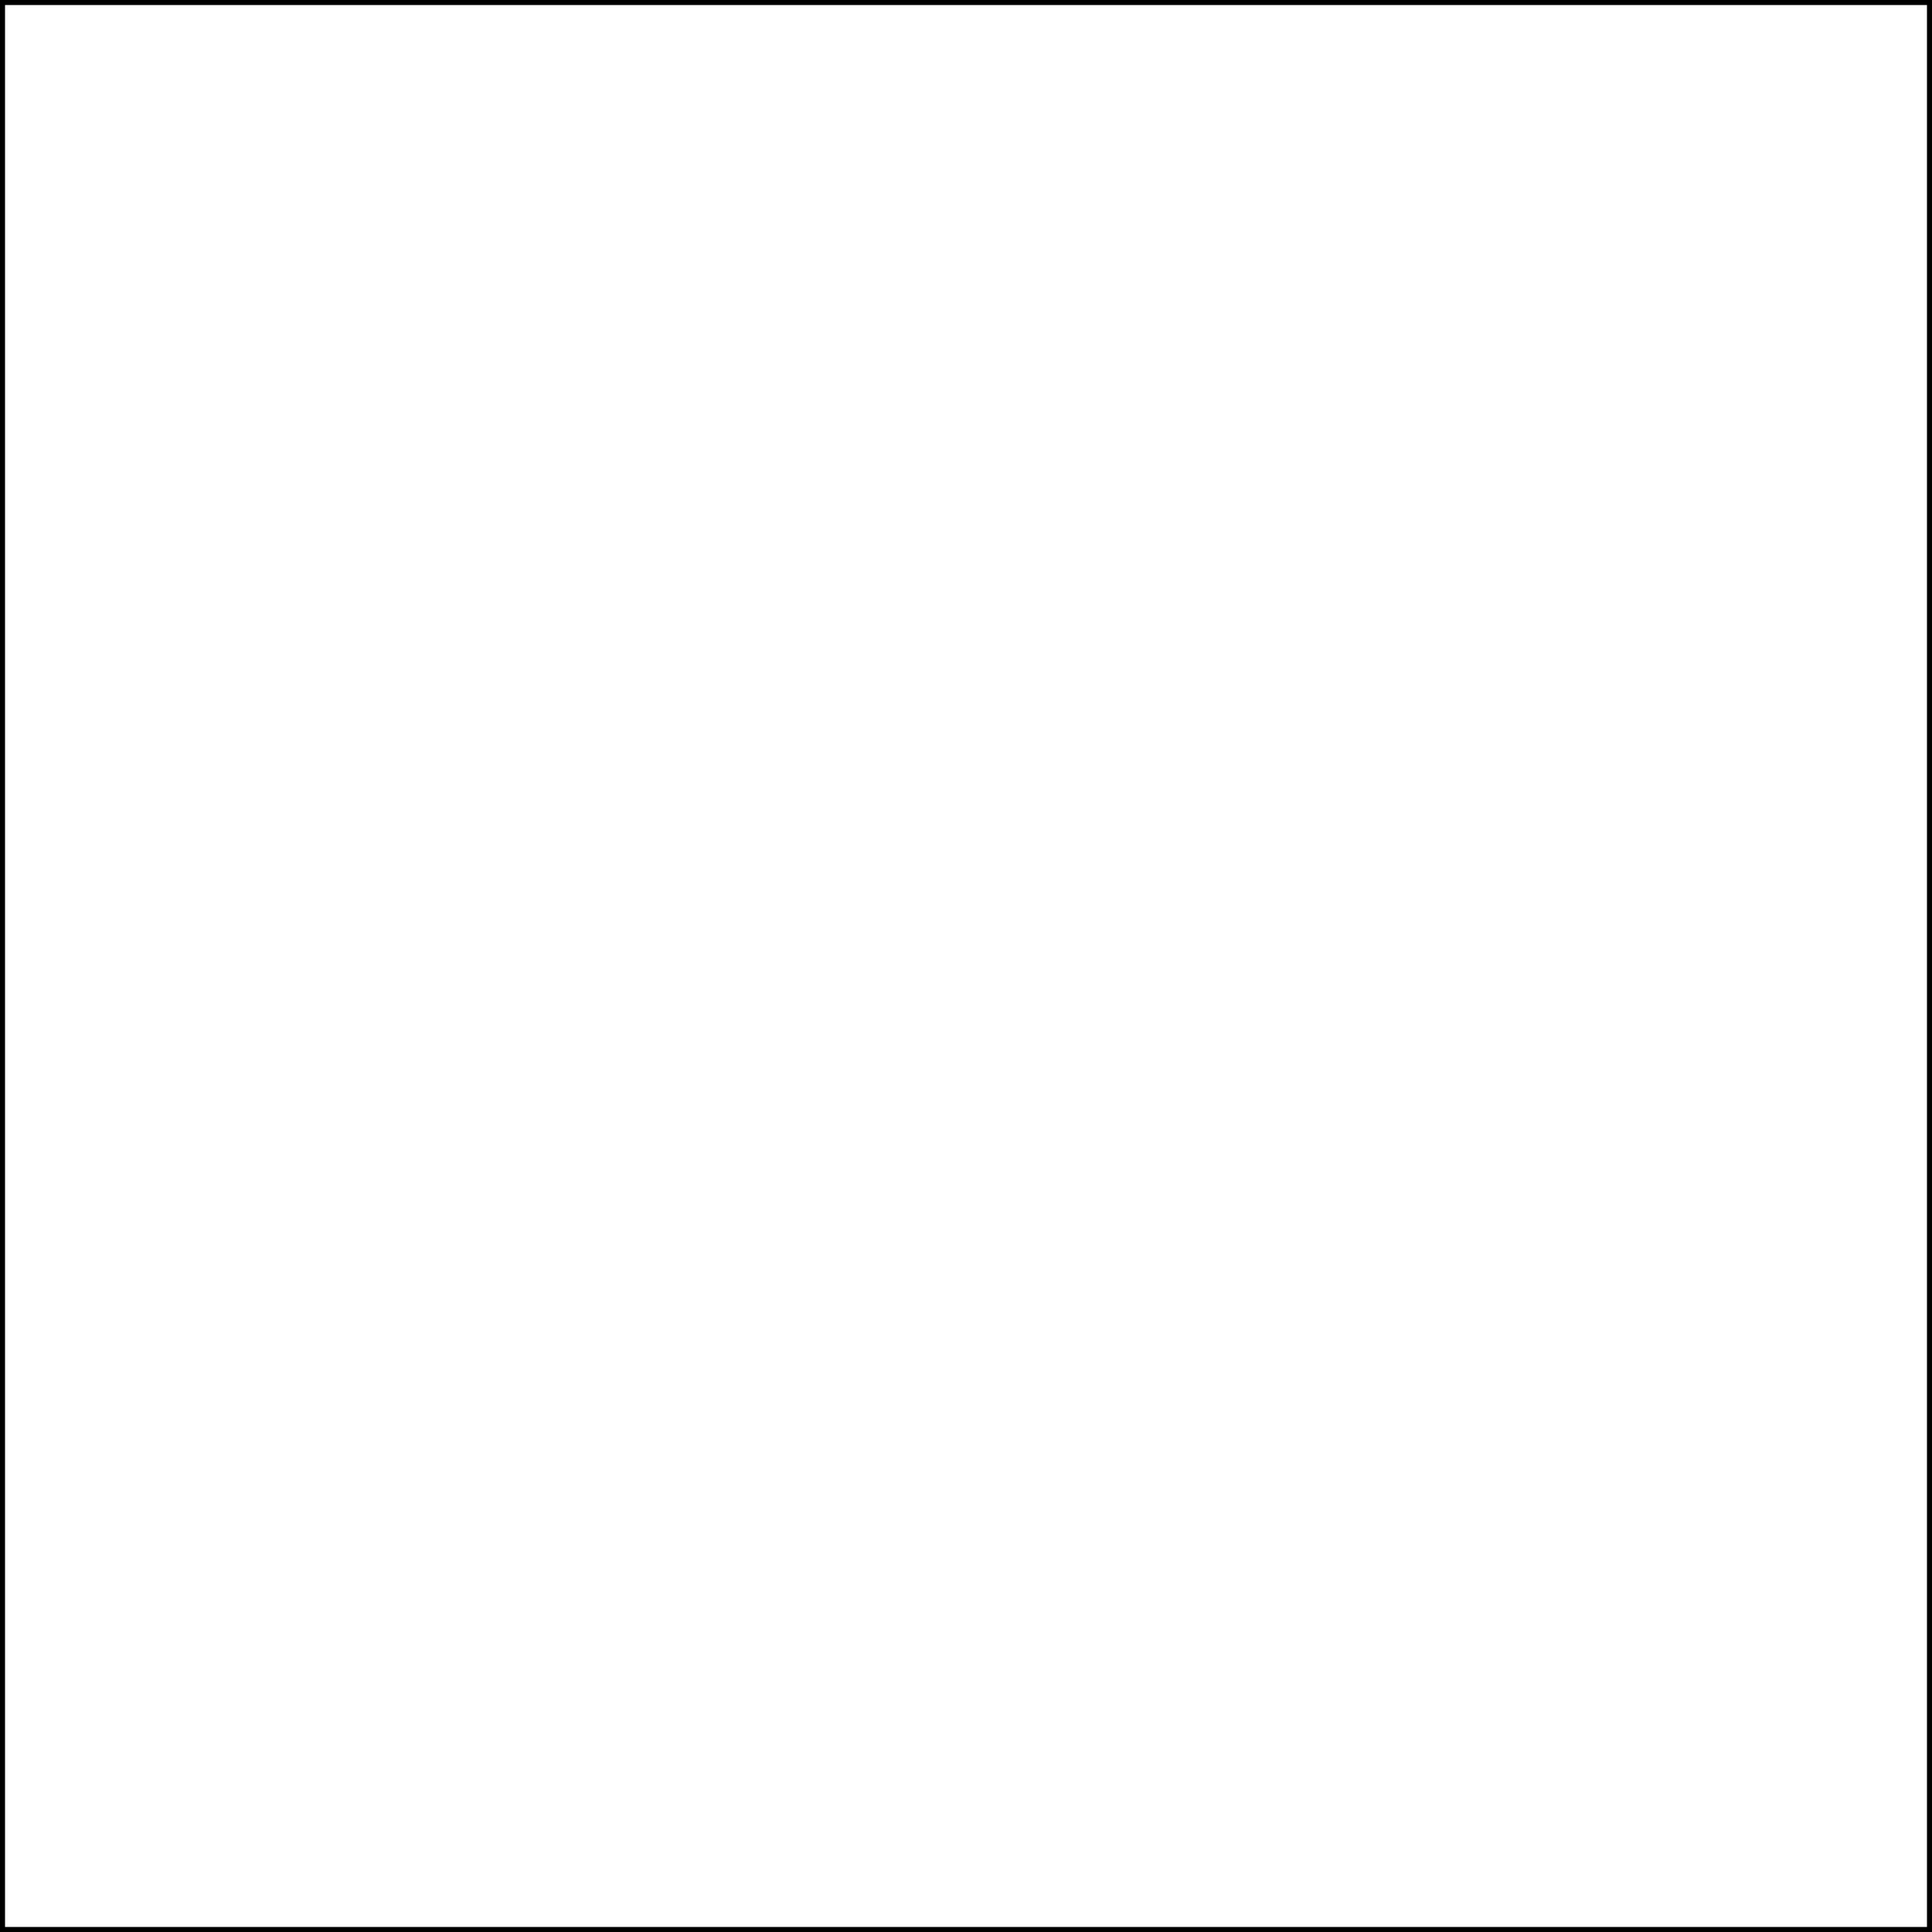
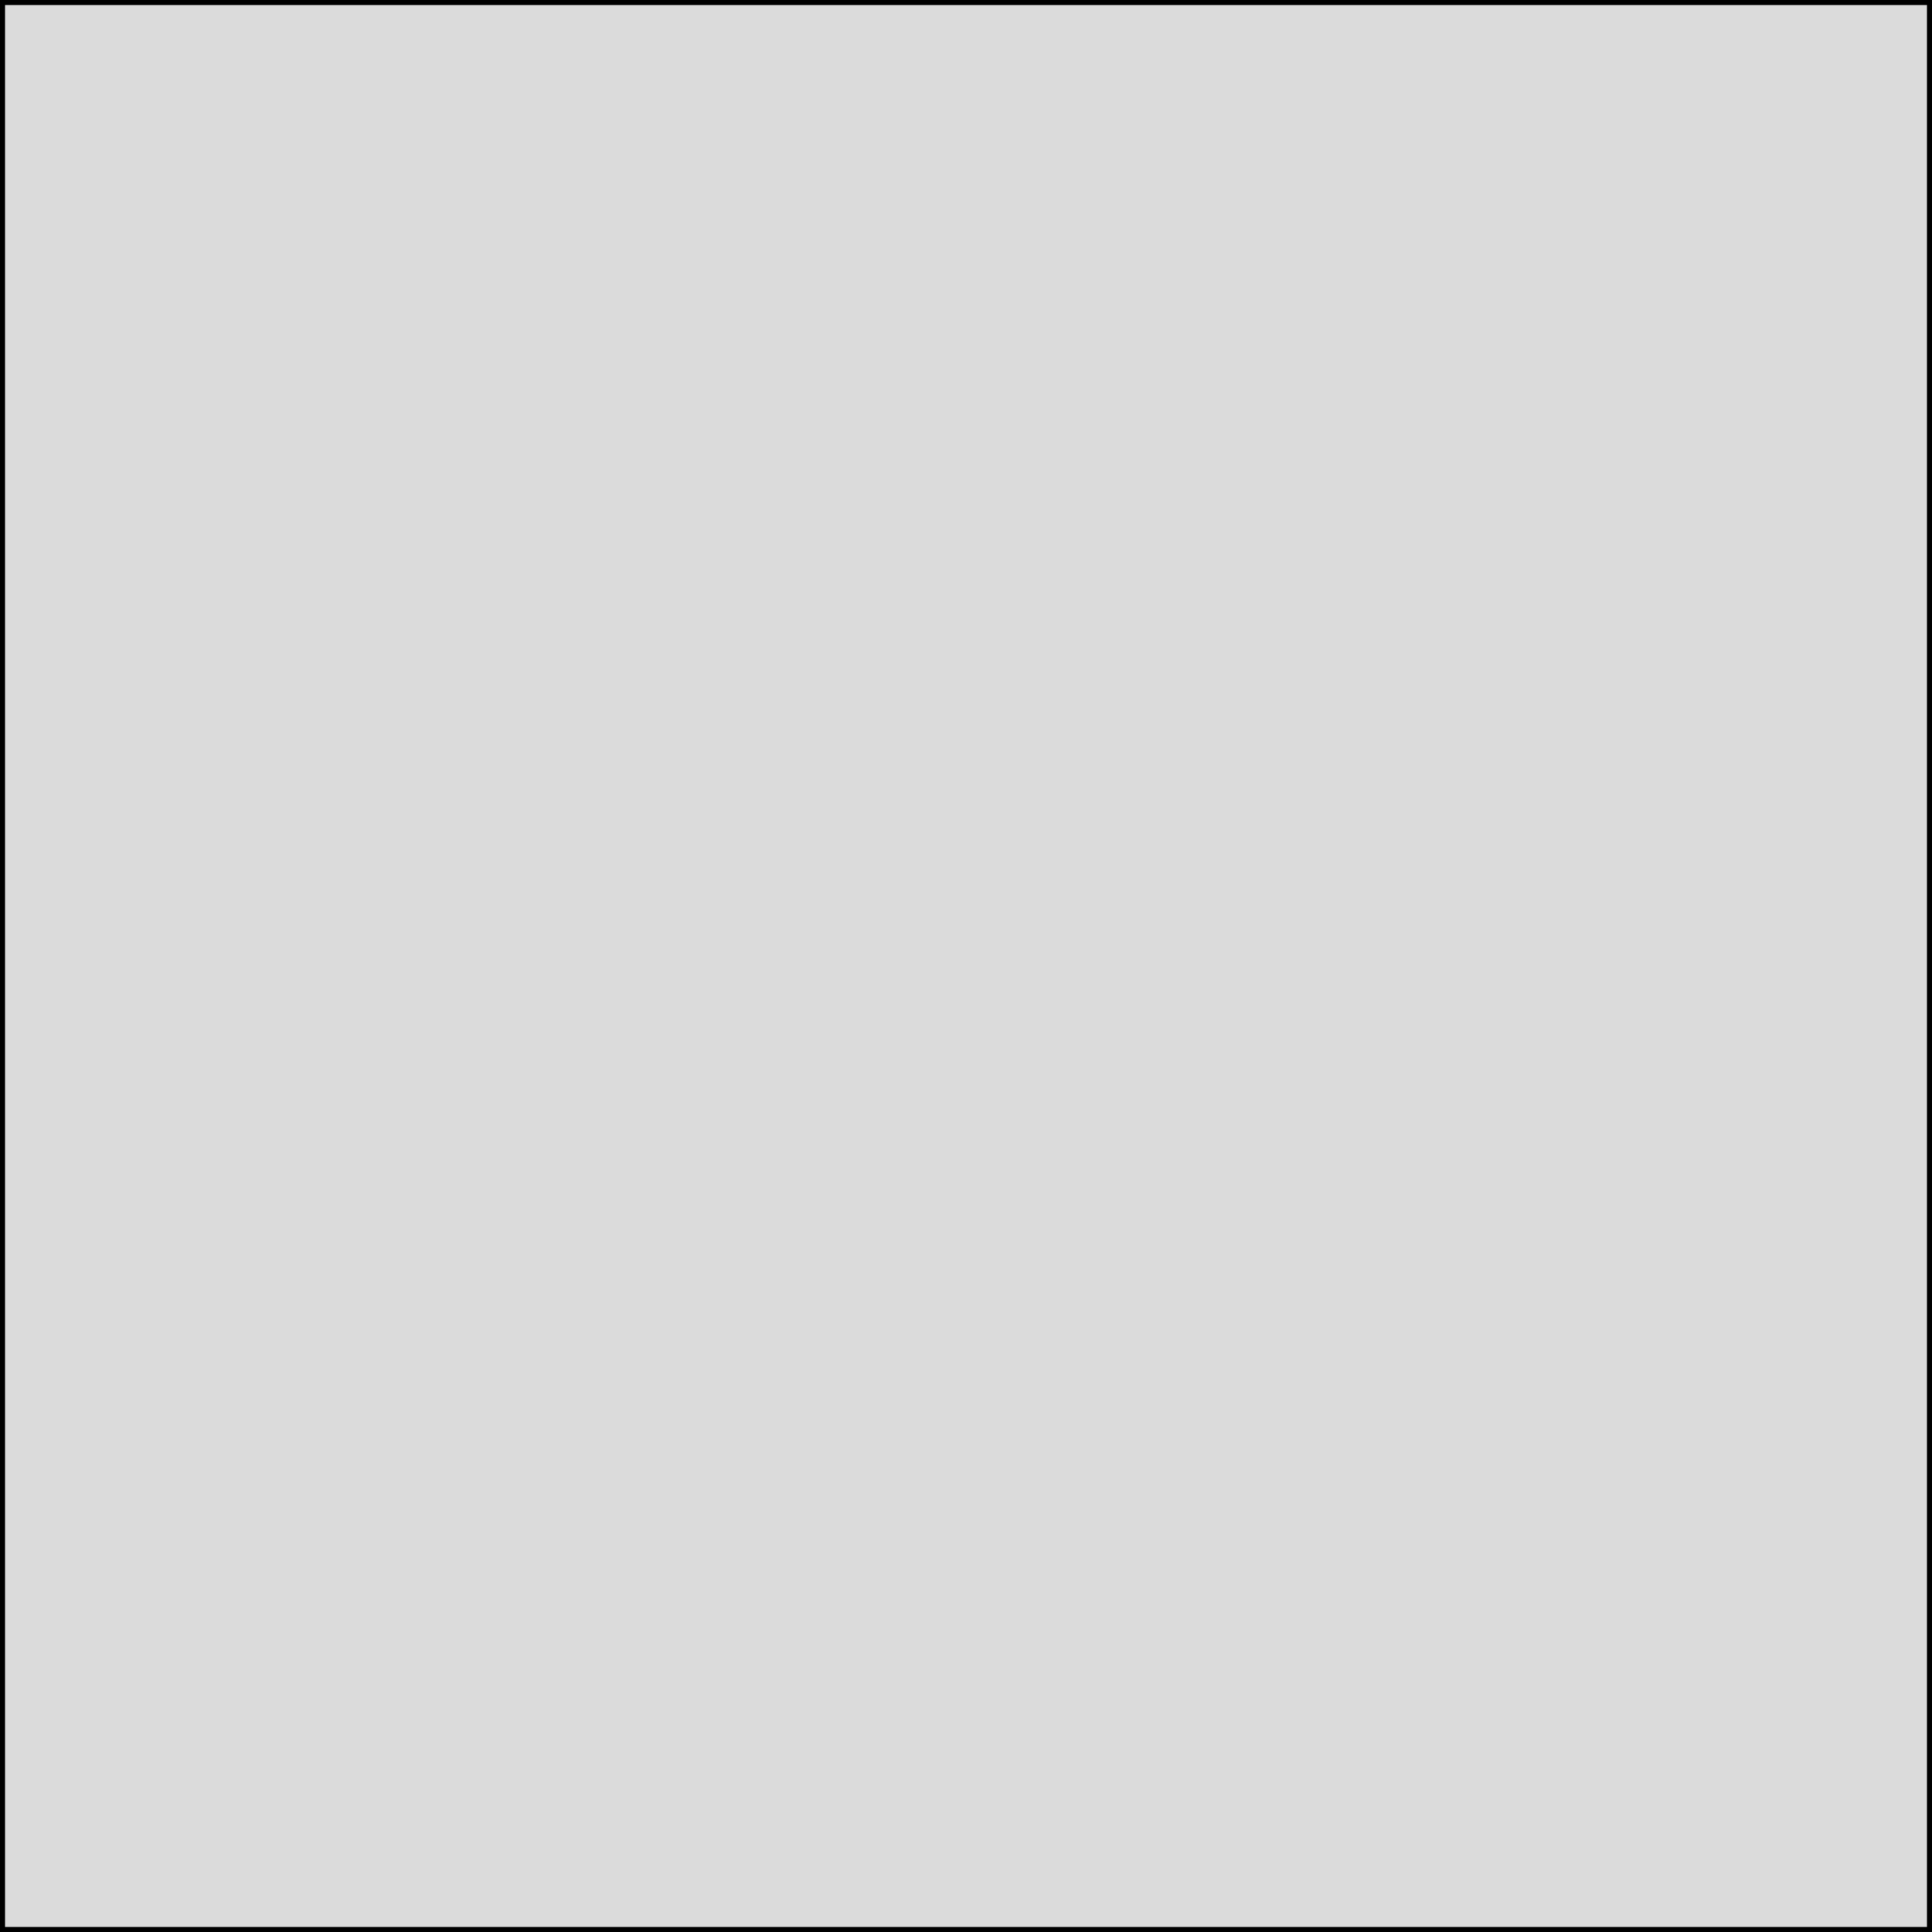
<svg xmlns="http://www.w3.org/2000/svg" version="1.1" id="Layer_1" x="0px" y="0px" viewBox="0 0 576 576" style="enable-background:new 0 0 576 576;" xml:space="preserve">
  <style type="text/css">
- 	.st0{fill:#FFFFFF;stroke:#000000;stroke-width:3;stroke-miterlimit:10;}
+ 	.st0{fill:#DBDBDB;stroke:#000000;stroke-width:3;stroke-miterlimit:10;}
</style>
  <rect class="st0" width="576" height="576" />
</svg>
